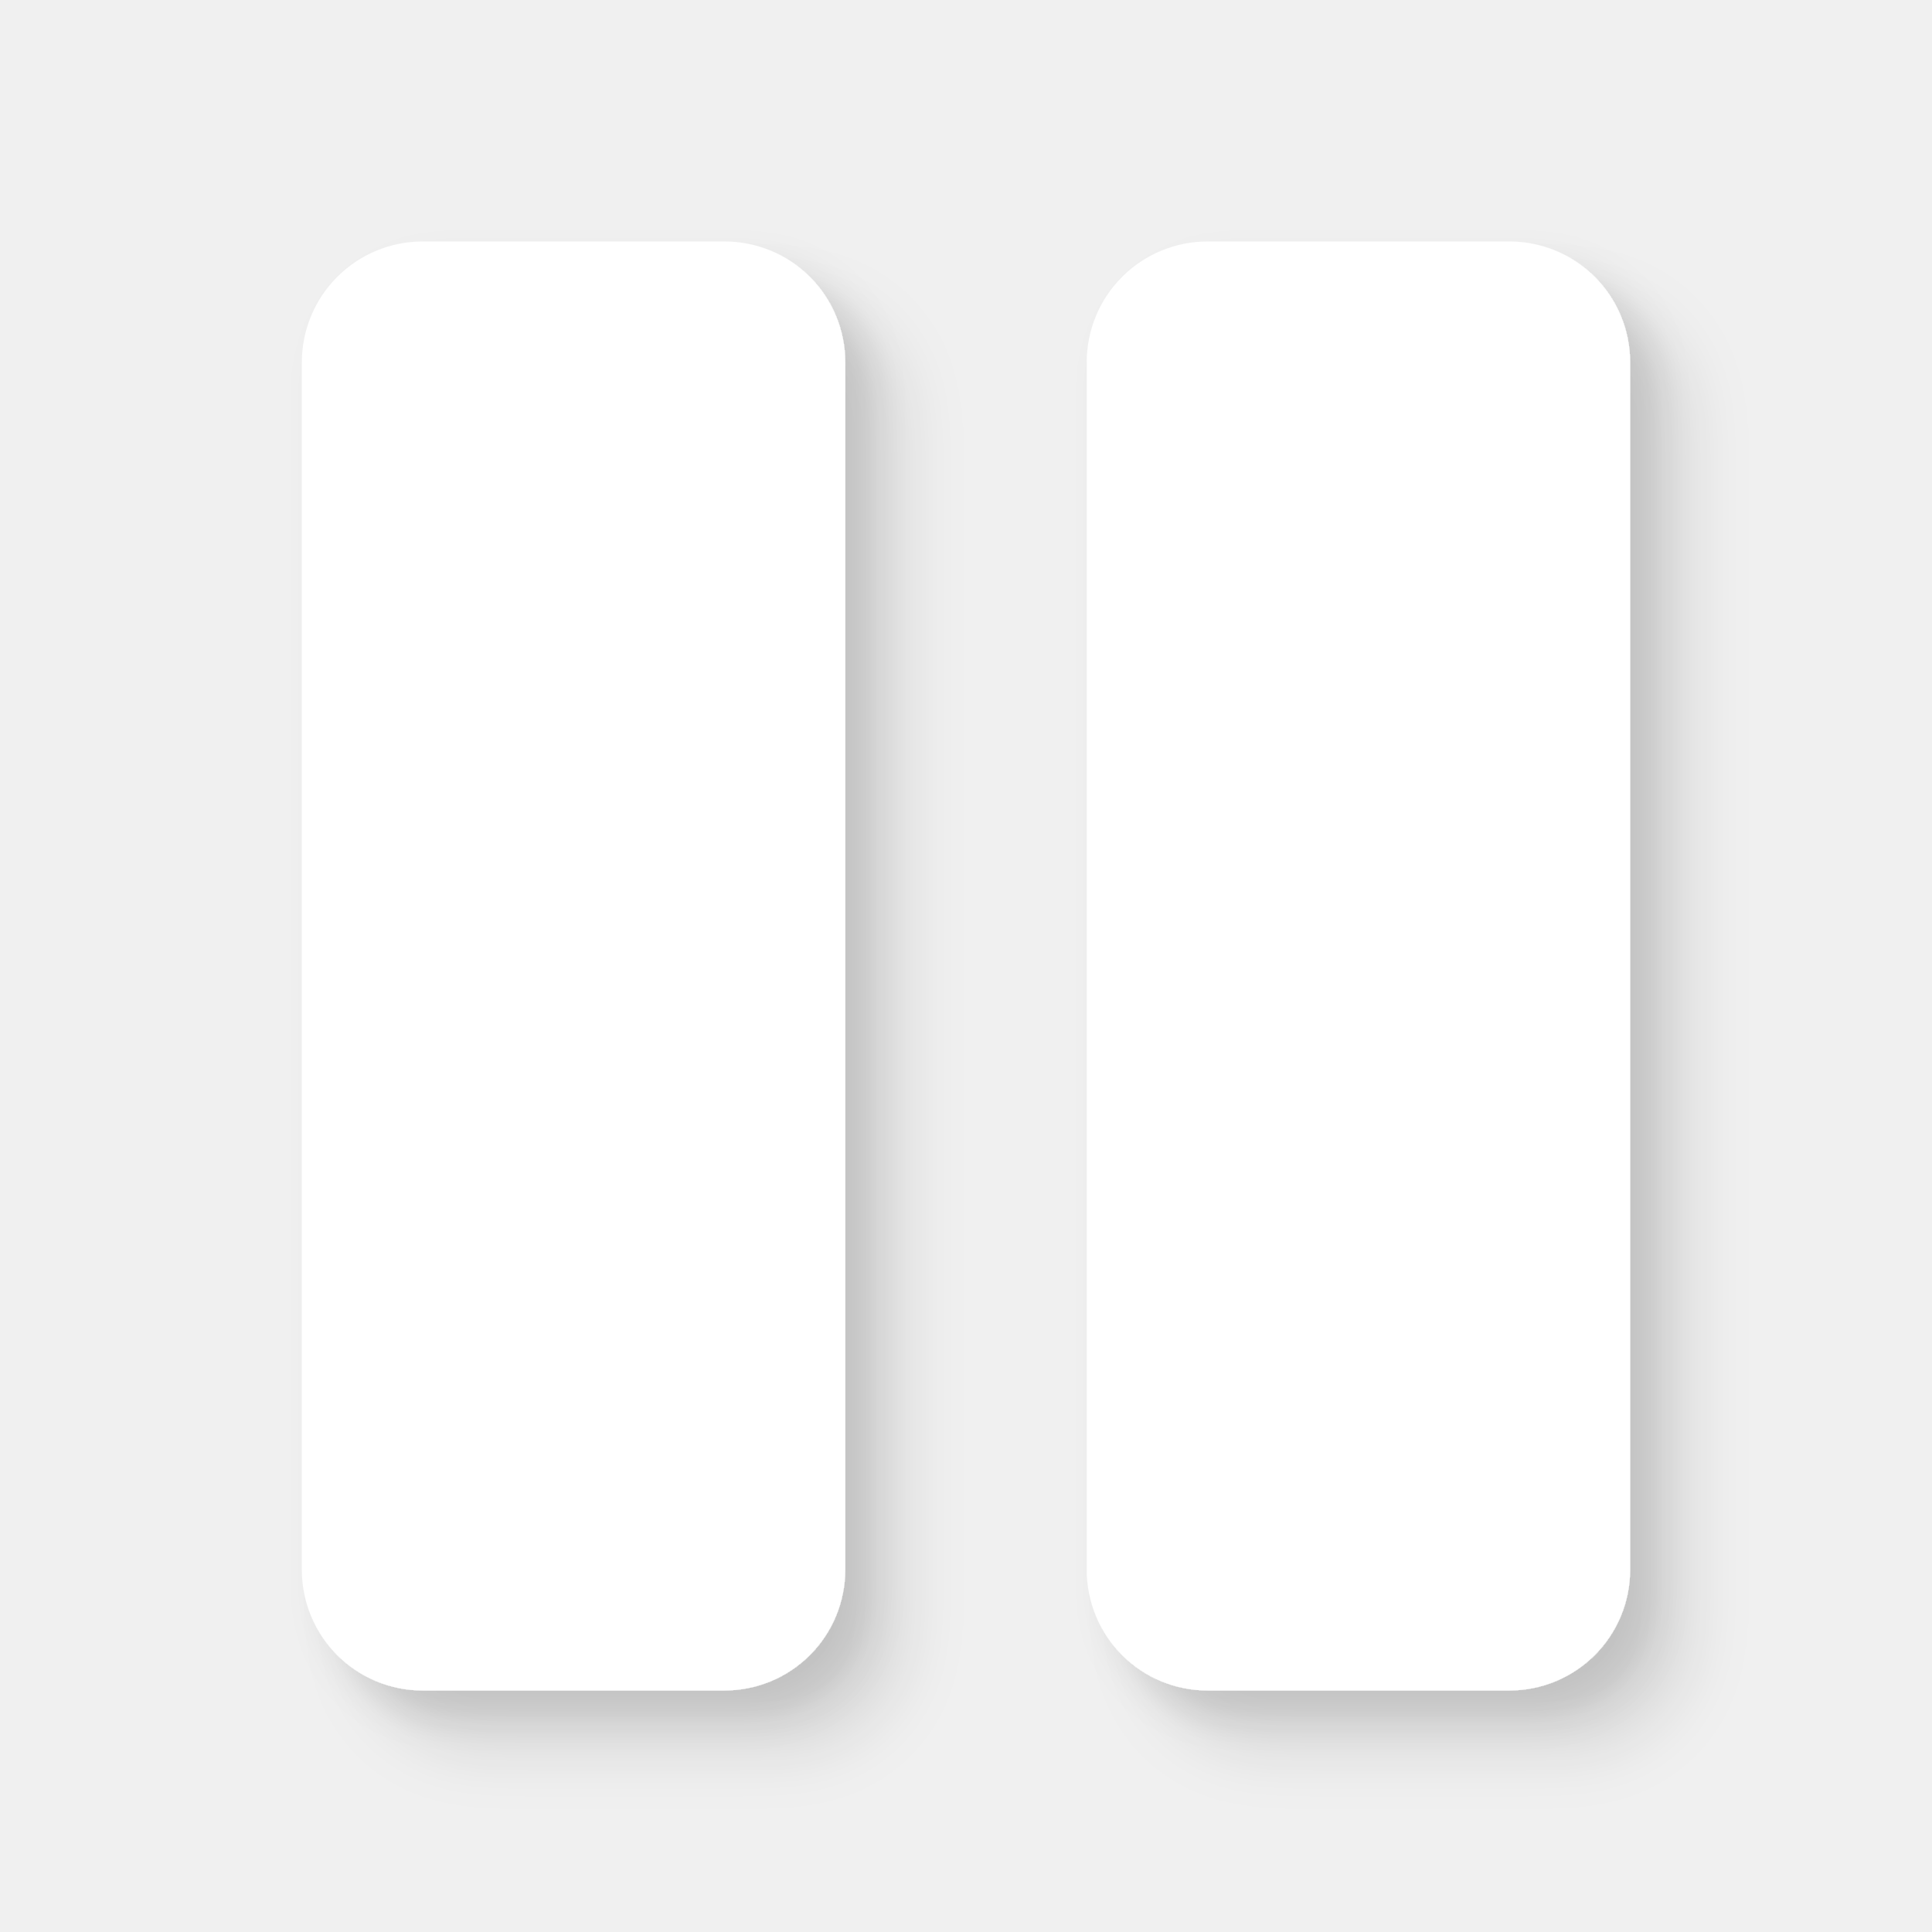
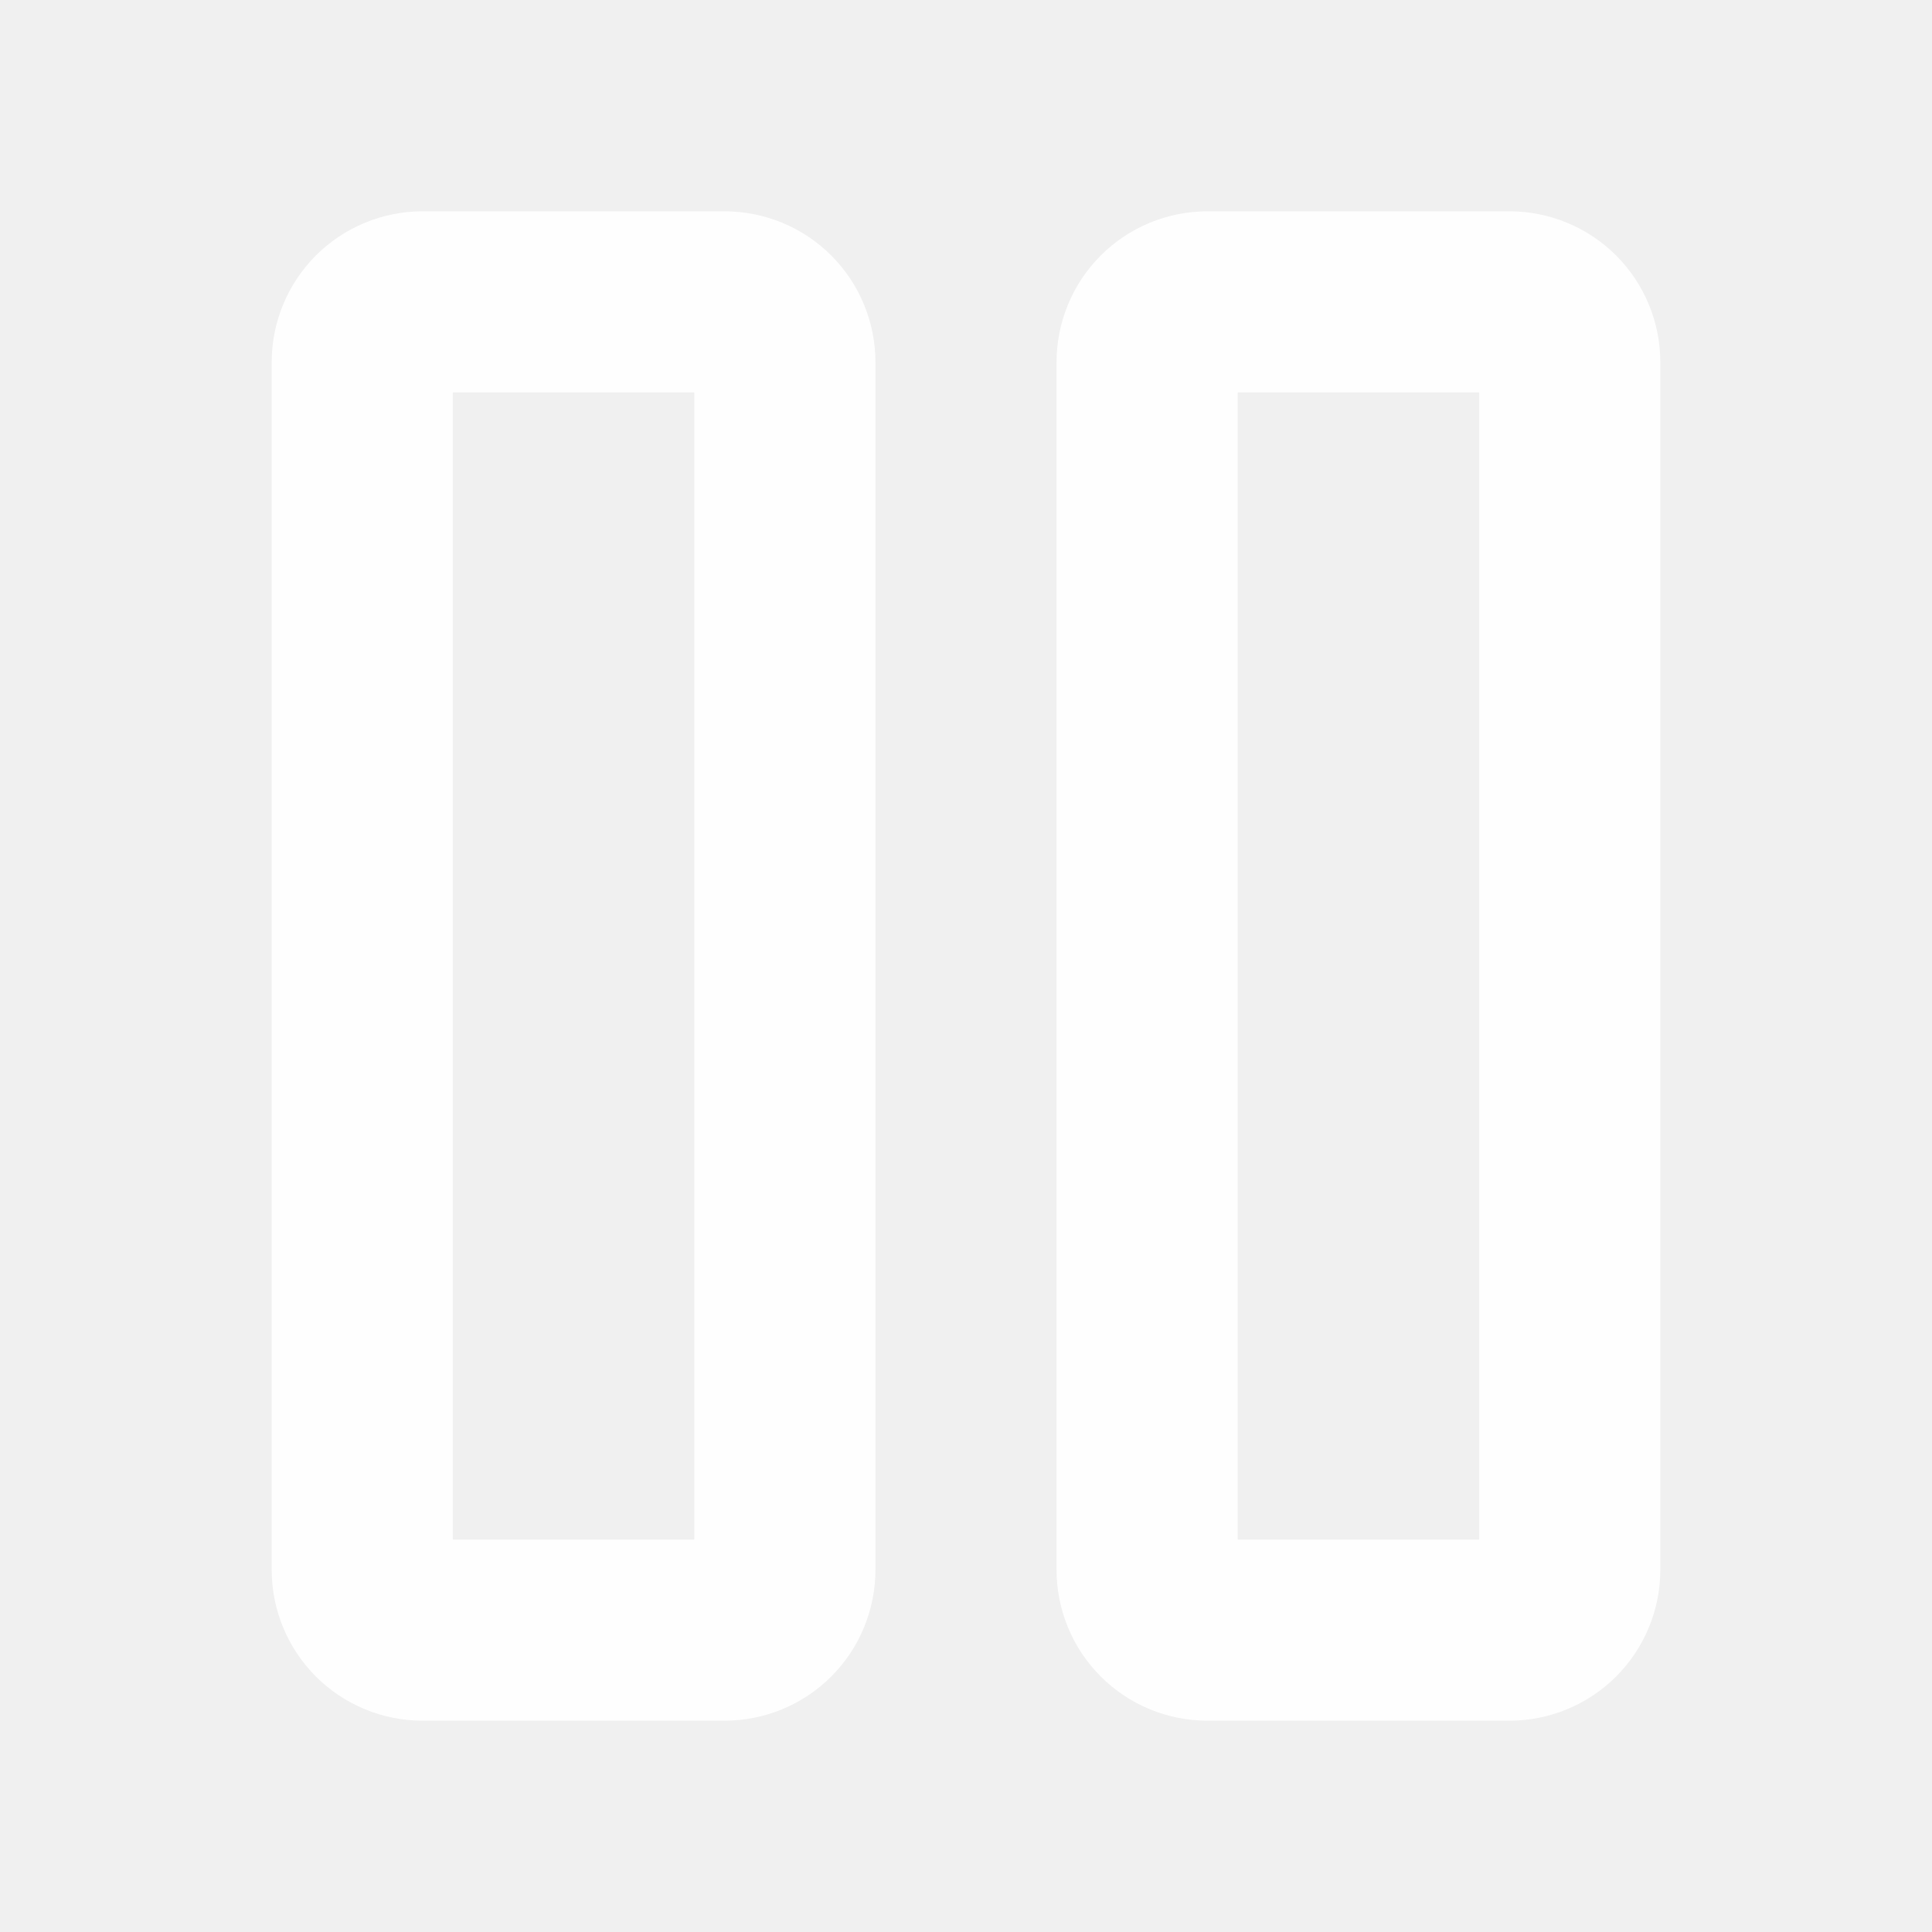
<svg xmlns="http://www.w3.org/2000/svg" width="32" height="32" viewBox="0 0 32 32" fill="none">
-   <g filter="url(#filter0_dd_109_530)">
-     <path d="M27 6V26C27 26.53 26.789 27.039 26.414 27.414C26.039 27.789 25.53 28 25 28H20C19.47 28 18.961 27.789 18.586 27.414C18.211 27.039 18 26.53 18 26V6C18 5.47 18.211 4.961 18.586 4.586C18.961 4.211 19.47 4 20 4H25C25.53 4 26.039 4.211 26.414 4.586C26.789 4.961 27 5.47 27 6ZM12 4H7C6.47 4 5.961 4.211 5.586 4.586C5.211 4.961 5 5.47 5 6V26C5 26.53 5.211 27.039 5.586 27.414C5.961 27.789 6.47 28 7 28H12C12.53 28 13.039 27.789 13.414 27.414C13.789 27.039 14 26.53 14 26V6C14 5.47 13.789 4.961 13.414 4.586C13.039 4.211 12.53 4 12 4Z" fill="white" />
+   <g transform="translate(4.5, 3.5)">
+     <path id="Vector" d="M20.5 0H15.5C14.837 0 14.201 0.263 13.732 0.732C13.263 1.201 13 1.837 13 2.5V22.5C13 23.163 13.263 23.799 13.732 24.268C14.201 24.737 14.837 25 15.5 25H20.5C21.163 25 21.799 24.737 22.268 24.268C22.737 23.799 23 23.163 23 22.5V2.5C23 1.837 22.737 1.201 22.268 0.732C21.799 0.263 21.163 0 20.5 0ZM20 22H16V3H20V22ZM7.5 0H2.5C1.837 0 1.201 0.263 0.732 0.732C0.263 1.201 0 1.837 0 2.5V22.5C0 23.163 0.263 23.799 0.732 24.268C1.201 24.737 1.837 25 2.5 25H7.5C8.163 25 8.799 24.737 9.268 24.268C9.737 23.799 10 23.163 10 22.5V2.5C10 1.837 9.737 1.201 9.268 0.732C8.799 0.263 8.163 0 7.5 0ZM7 22H3V3H7V22Z" fill="white" fill-opacity="0.95" />
  </g>
-   <defs>
-     <filter id="filter0_dd_109_530" x="-0.2" y="-0.2" width="34.2" height="34.2" filterUnits="userSpaceOnUse" color-interpolation-filters="sRGB">
-       <feFlood flood-opacity="0" result="BackgroundImageFix" />
-       <feColorMatrix in="SourceAlpha" type="matrix" values="0 0 0 0 0 0 0 0 0 0 0 0 0 0 0 0 0 0 127 0" result="hardAlpha" />
-       <feOffset dx="1" dy="1" />
-       <feGaussianBlur stdDeviation="0.5" />
-       <feColorMatrix type="matrix" values="0 0 0 0 0 0 0 0 0 0 0 0 0 0 0 0 0 0 0.1 0" />
-       <feBlend mode="normal" in2="BackgroundImageFix" result="effect1_dropShadow_109_530" />
-       <feColorMatrix in="SourceAlpha" type="matrix" values="0 0 0 0 0 0 0 0 0 0 0 0 0 0 0 0 0 0 127 0" result="hardAlpha" />
-       <feOffset dx="0.4" dy="0.4" />
-       <feGaussianBlur stdDeviation="0.3" />
-       <feComposite in2="hardAlpha" operator="out" />
-       <feColorMatrix type="matrix" values="0 0 0 0 0 0 0 0 0 0 0 0 0 0 0 0 0 0 0.1 0" />
-       <feBlend mode="normal" in2="effect1_dropShadow_109_530" result="effect2_dropShadow_109_530" />
-       <feBlend mode="normal" in="SourceGraphic" in2="effect2_dropShadow_109_530" result="shape" />
-     </filter>
-   </defs>
</svg>
